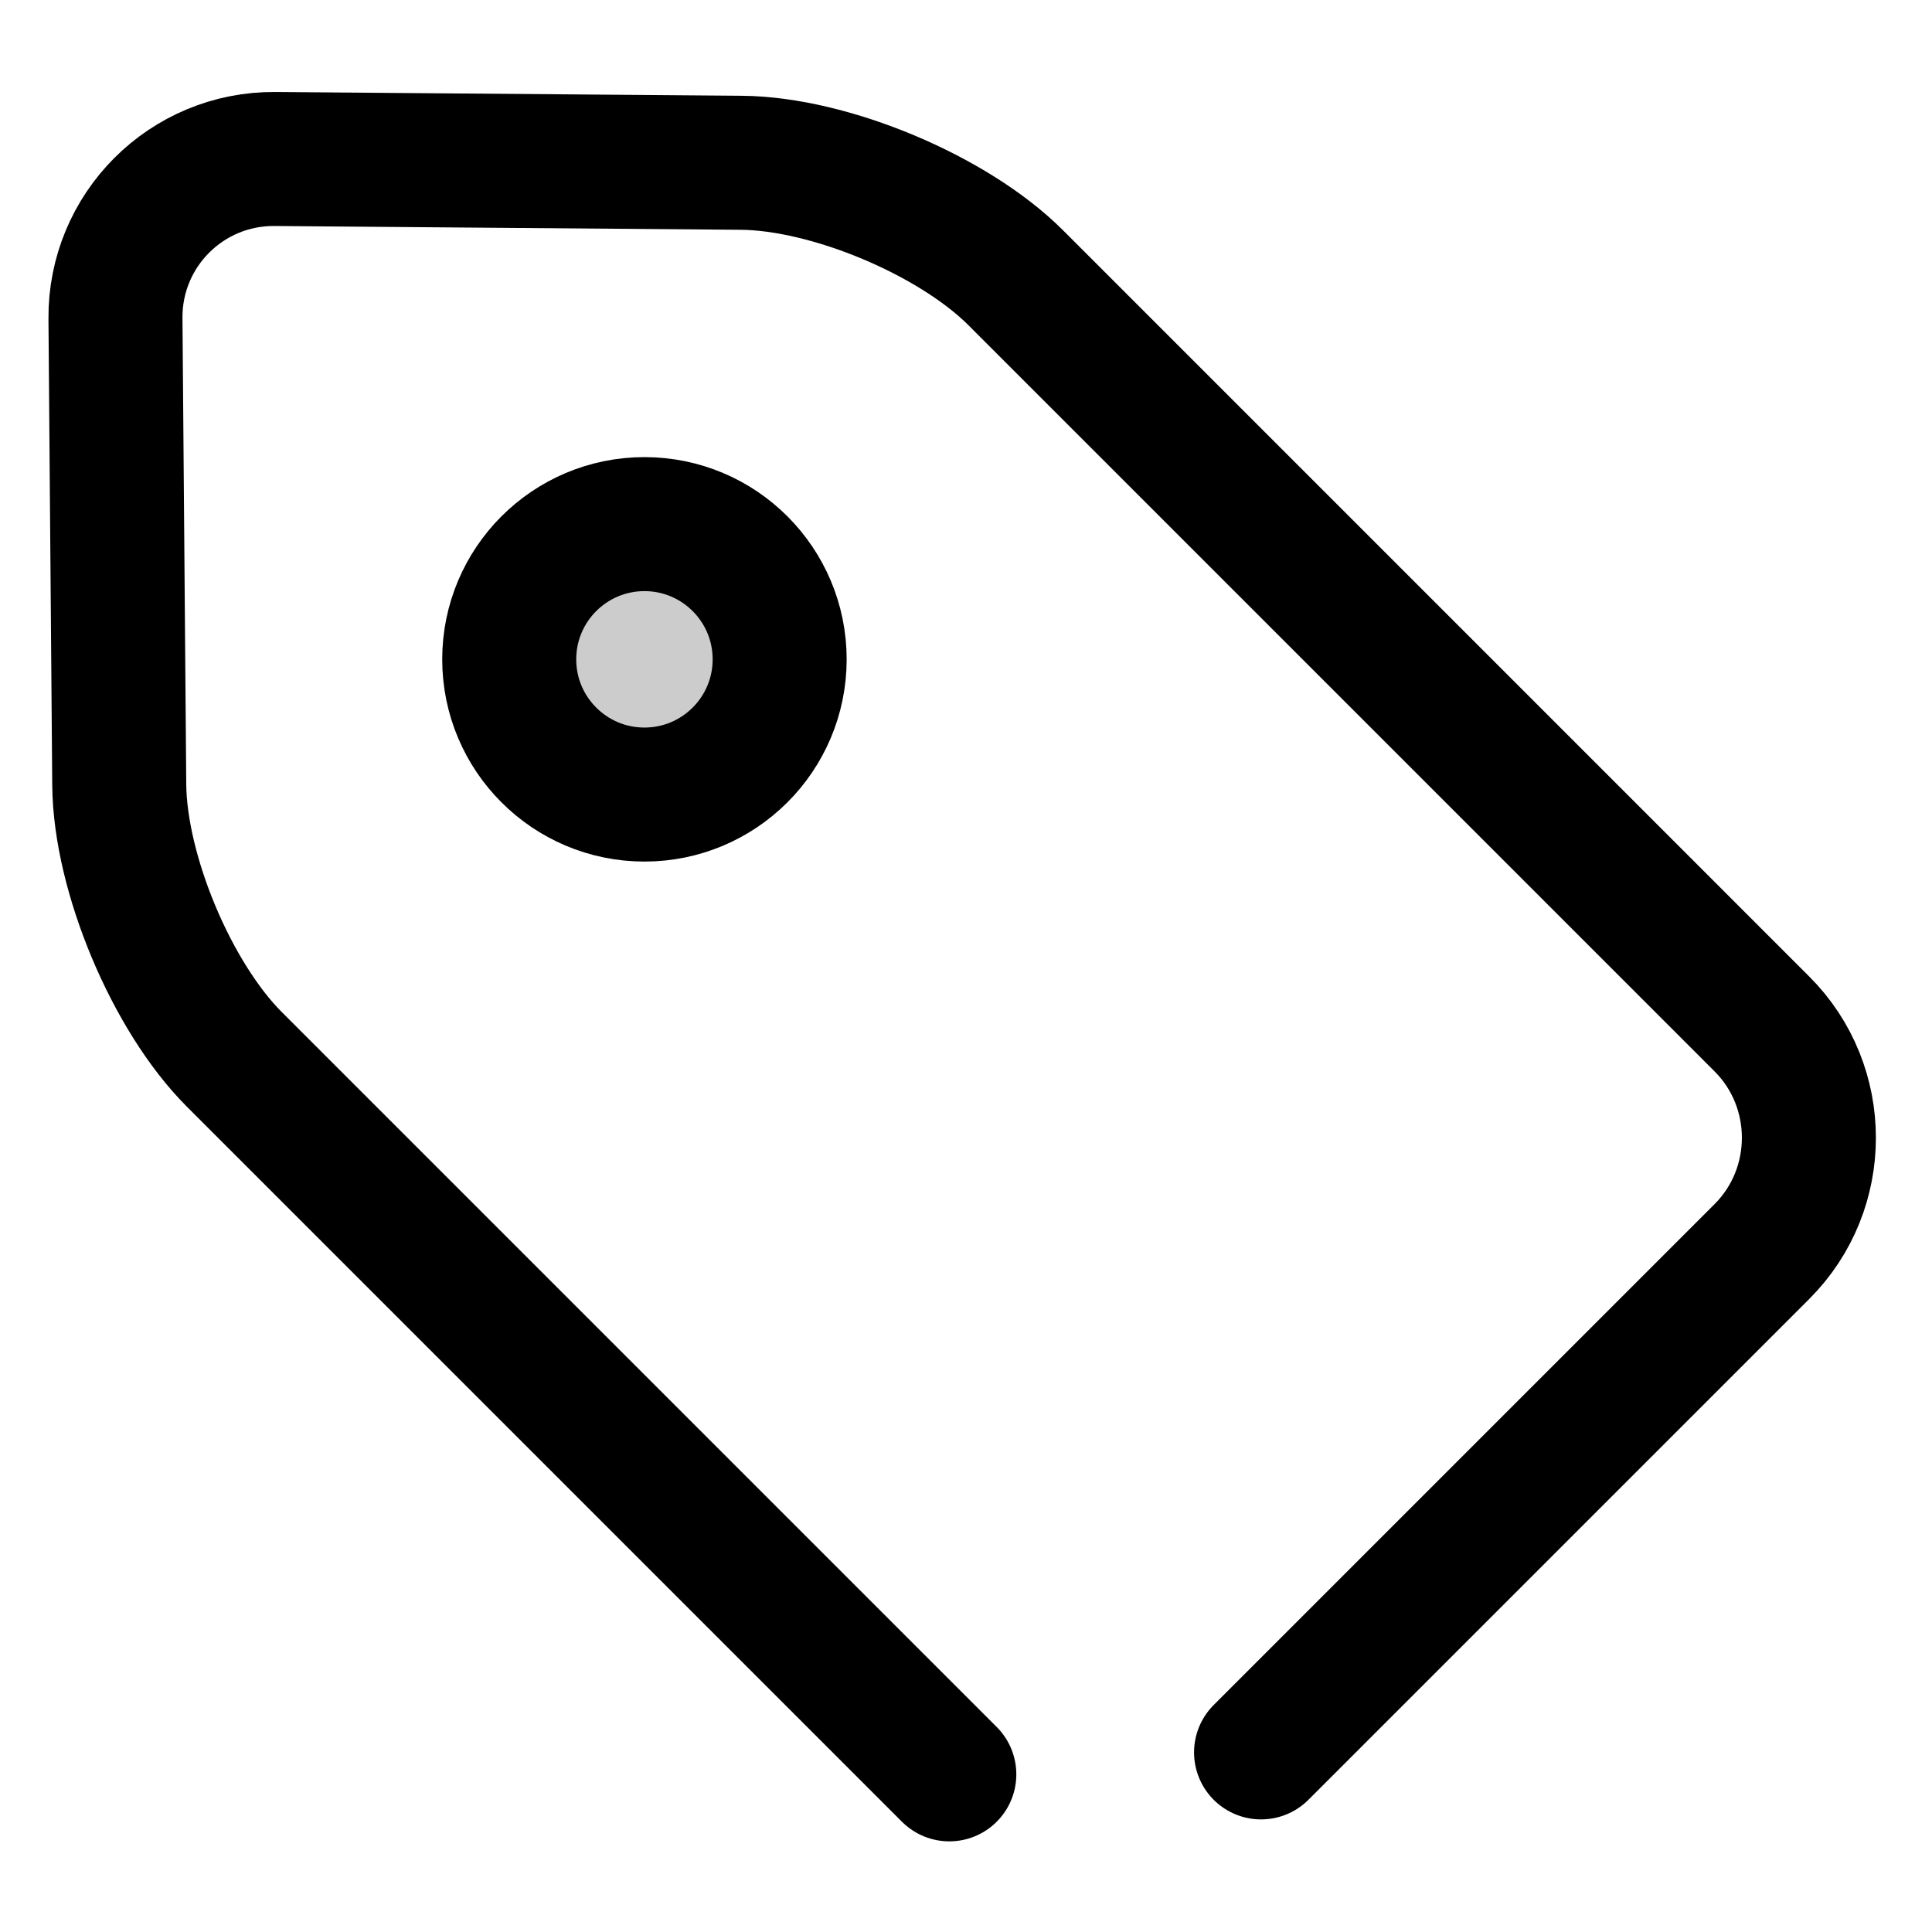
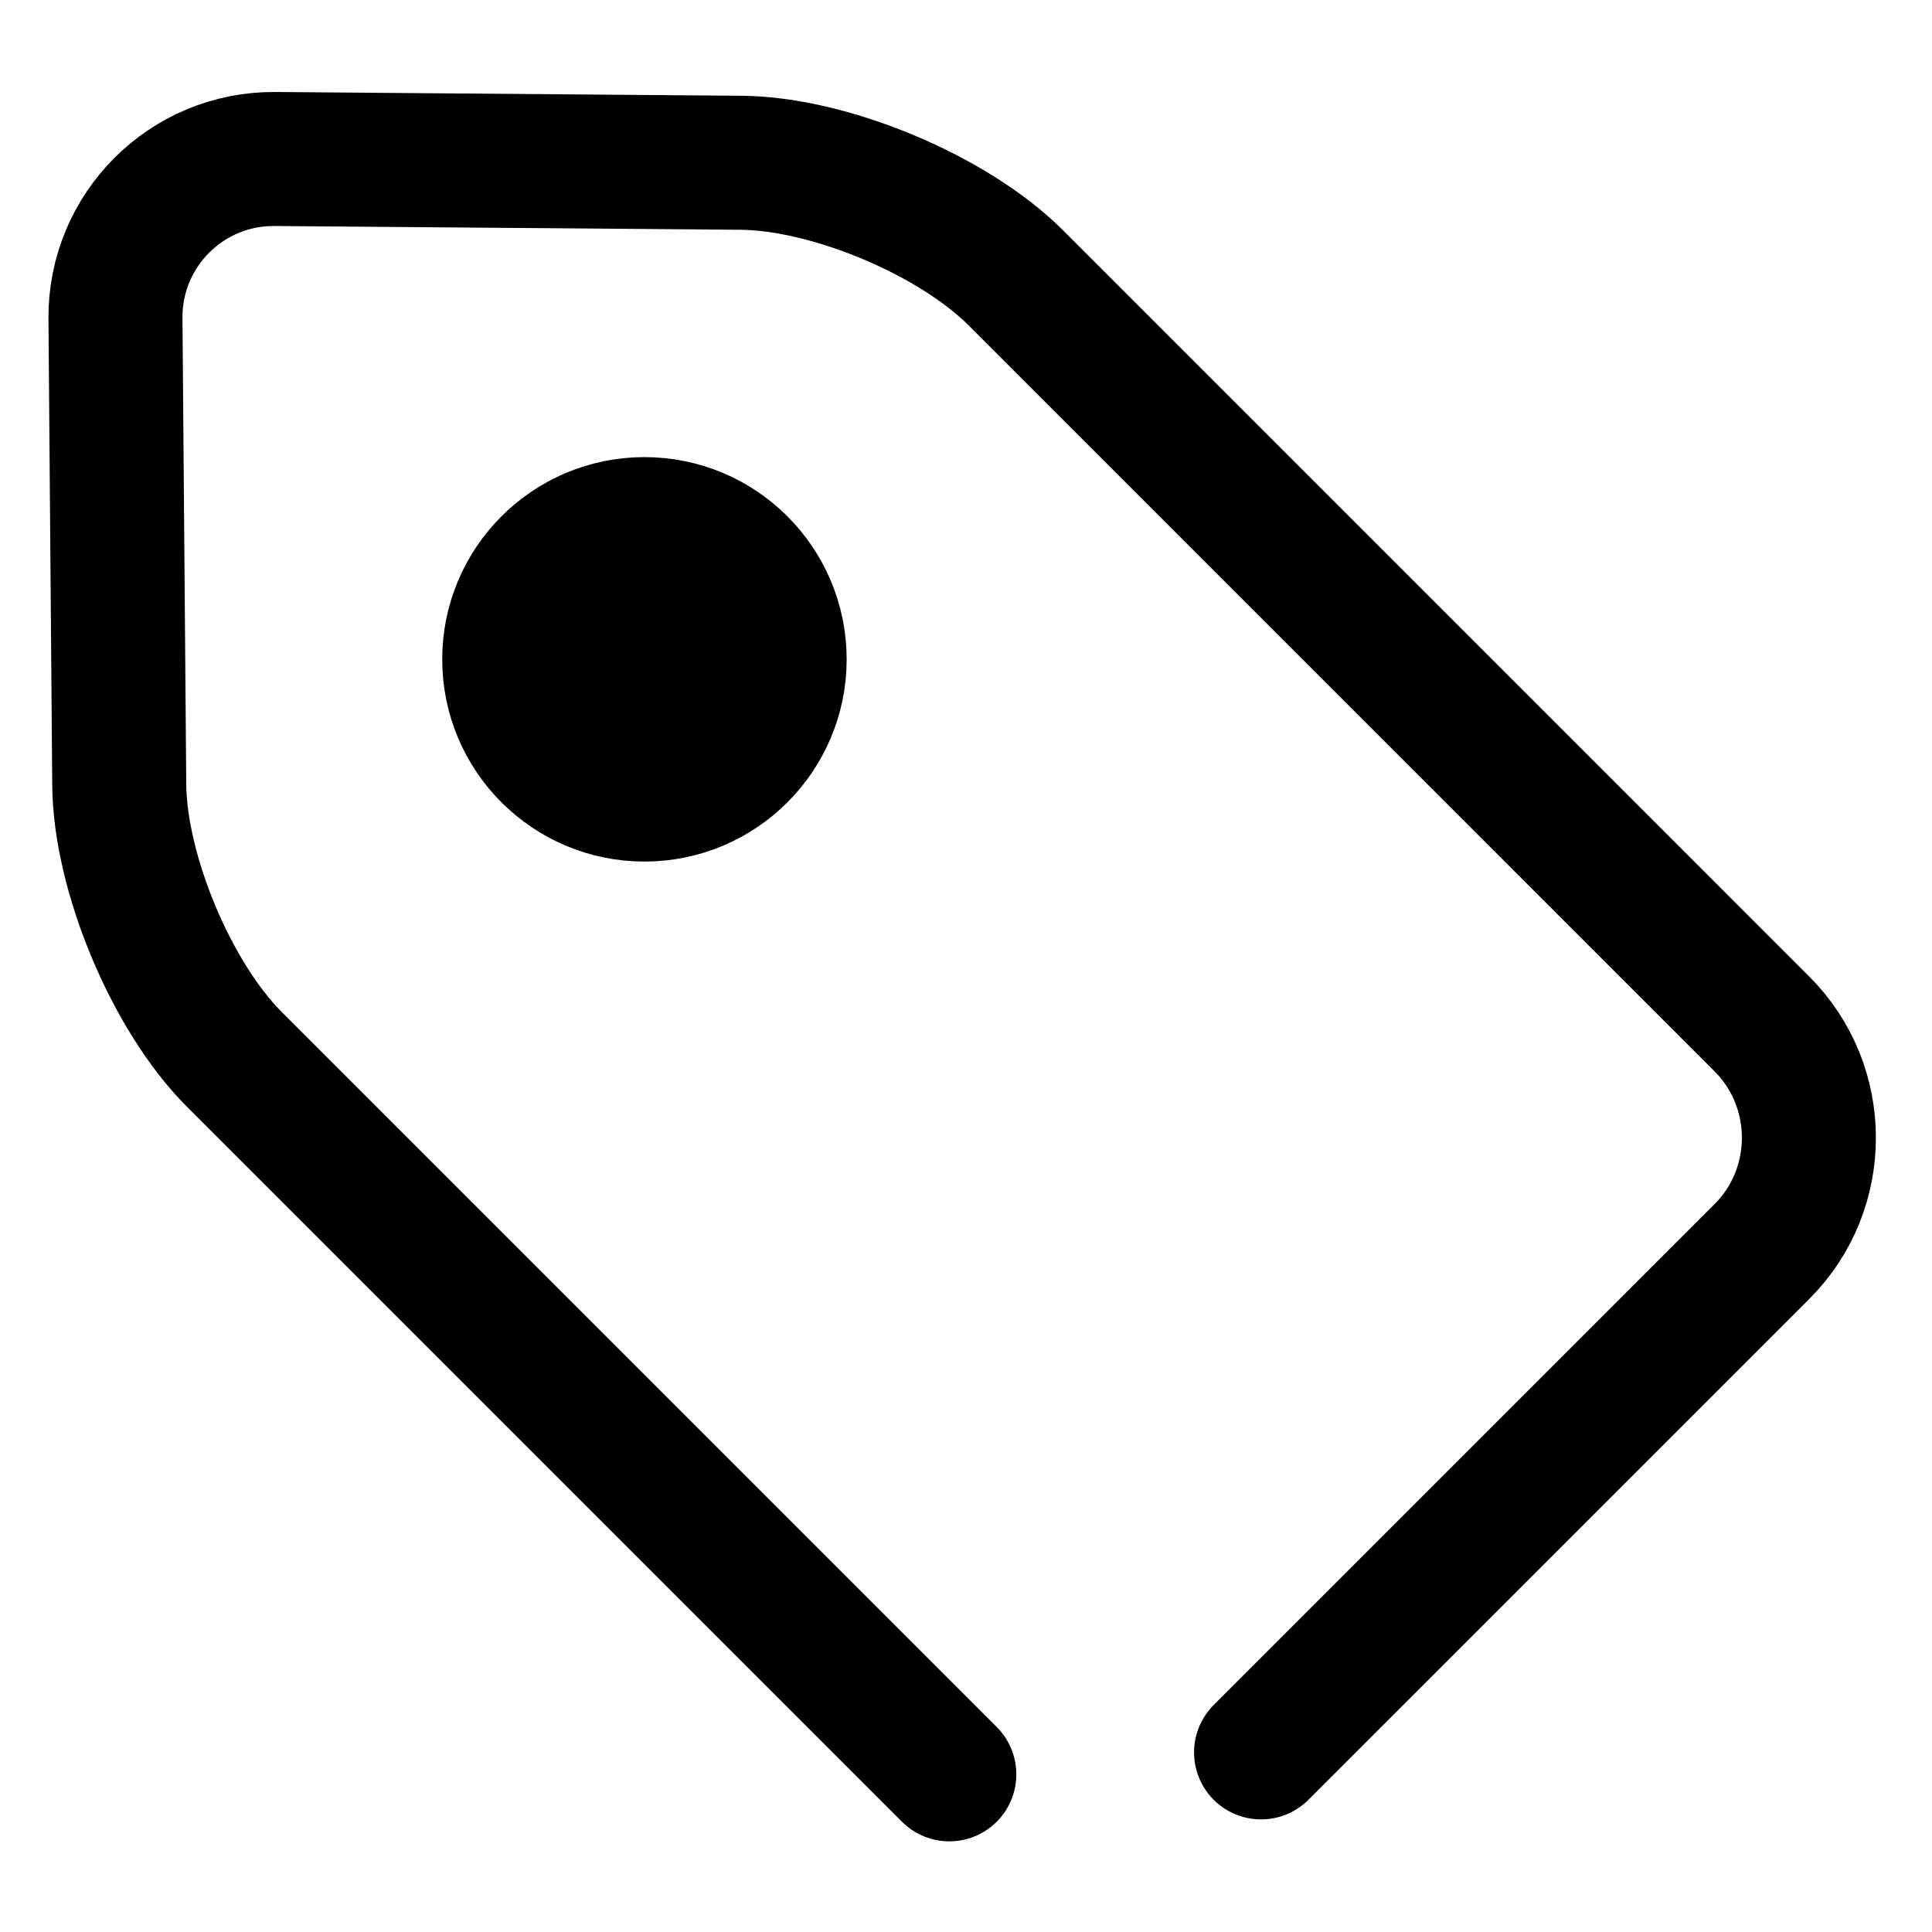
<svg xmlns="http://www.w3.org/2000/svg" version="1.1" id="Layer_1" x="0px" y="0px" width="72.083px" height="72.083px" viewBox="0 0 72.083 72.083" enable-background="new 0 0 72.083 72.083" xml:space="preserve">
-   <circle fill="currentColor" fill-opacity=".2" stroke="currentColor" stroke-width="5" stroke-miterlimit="10" cx="24.044" cy="24.6" r="5.045" />
+   <circle fill="currentColor" fill-opacity="1" stroke="currentColor" stroke-width="5" stroke-miterlimit="10" cx="24.044" cy="24.6" r="5.045" />
  <g>
    <path fill="none" stroke="currentColor" stroke-width="5" stroke-linecap="round" stroke-linejoin="round" stroke-miterlimit="10" d="   M35.419,66.201L8.741,39.523C6.407,37.189,4.476,32.58,4.449,29.28L4.308,11.883c-0.027-3.3,2.651-5.978,5.951-5.951l17.397,0.141   c3.3,0.027,7.909,1.958,10.242,4.291L65.74,38.207c2.333,2.333,2.333,6.152,0,8.485l-18.69,18.69" />
  </g>
</svg>
